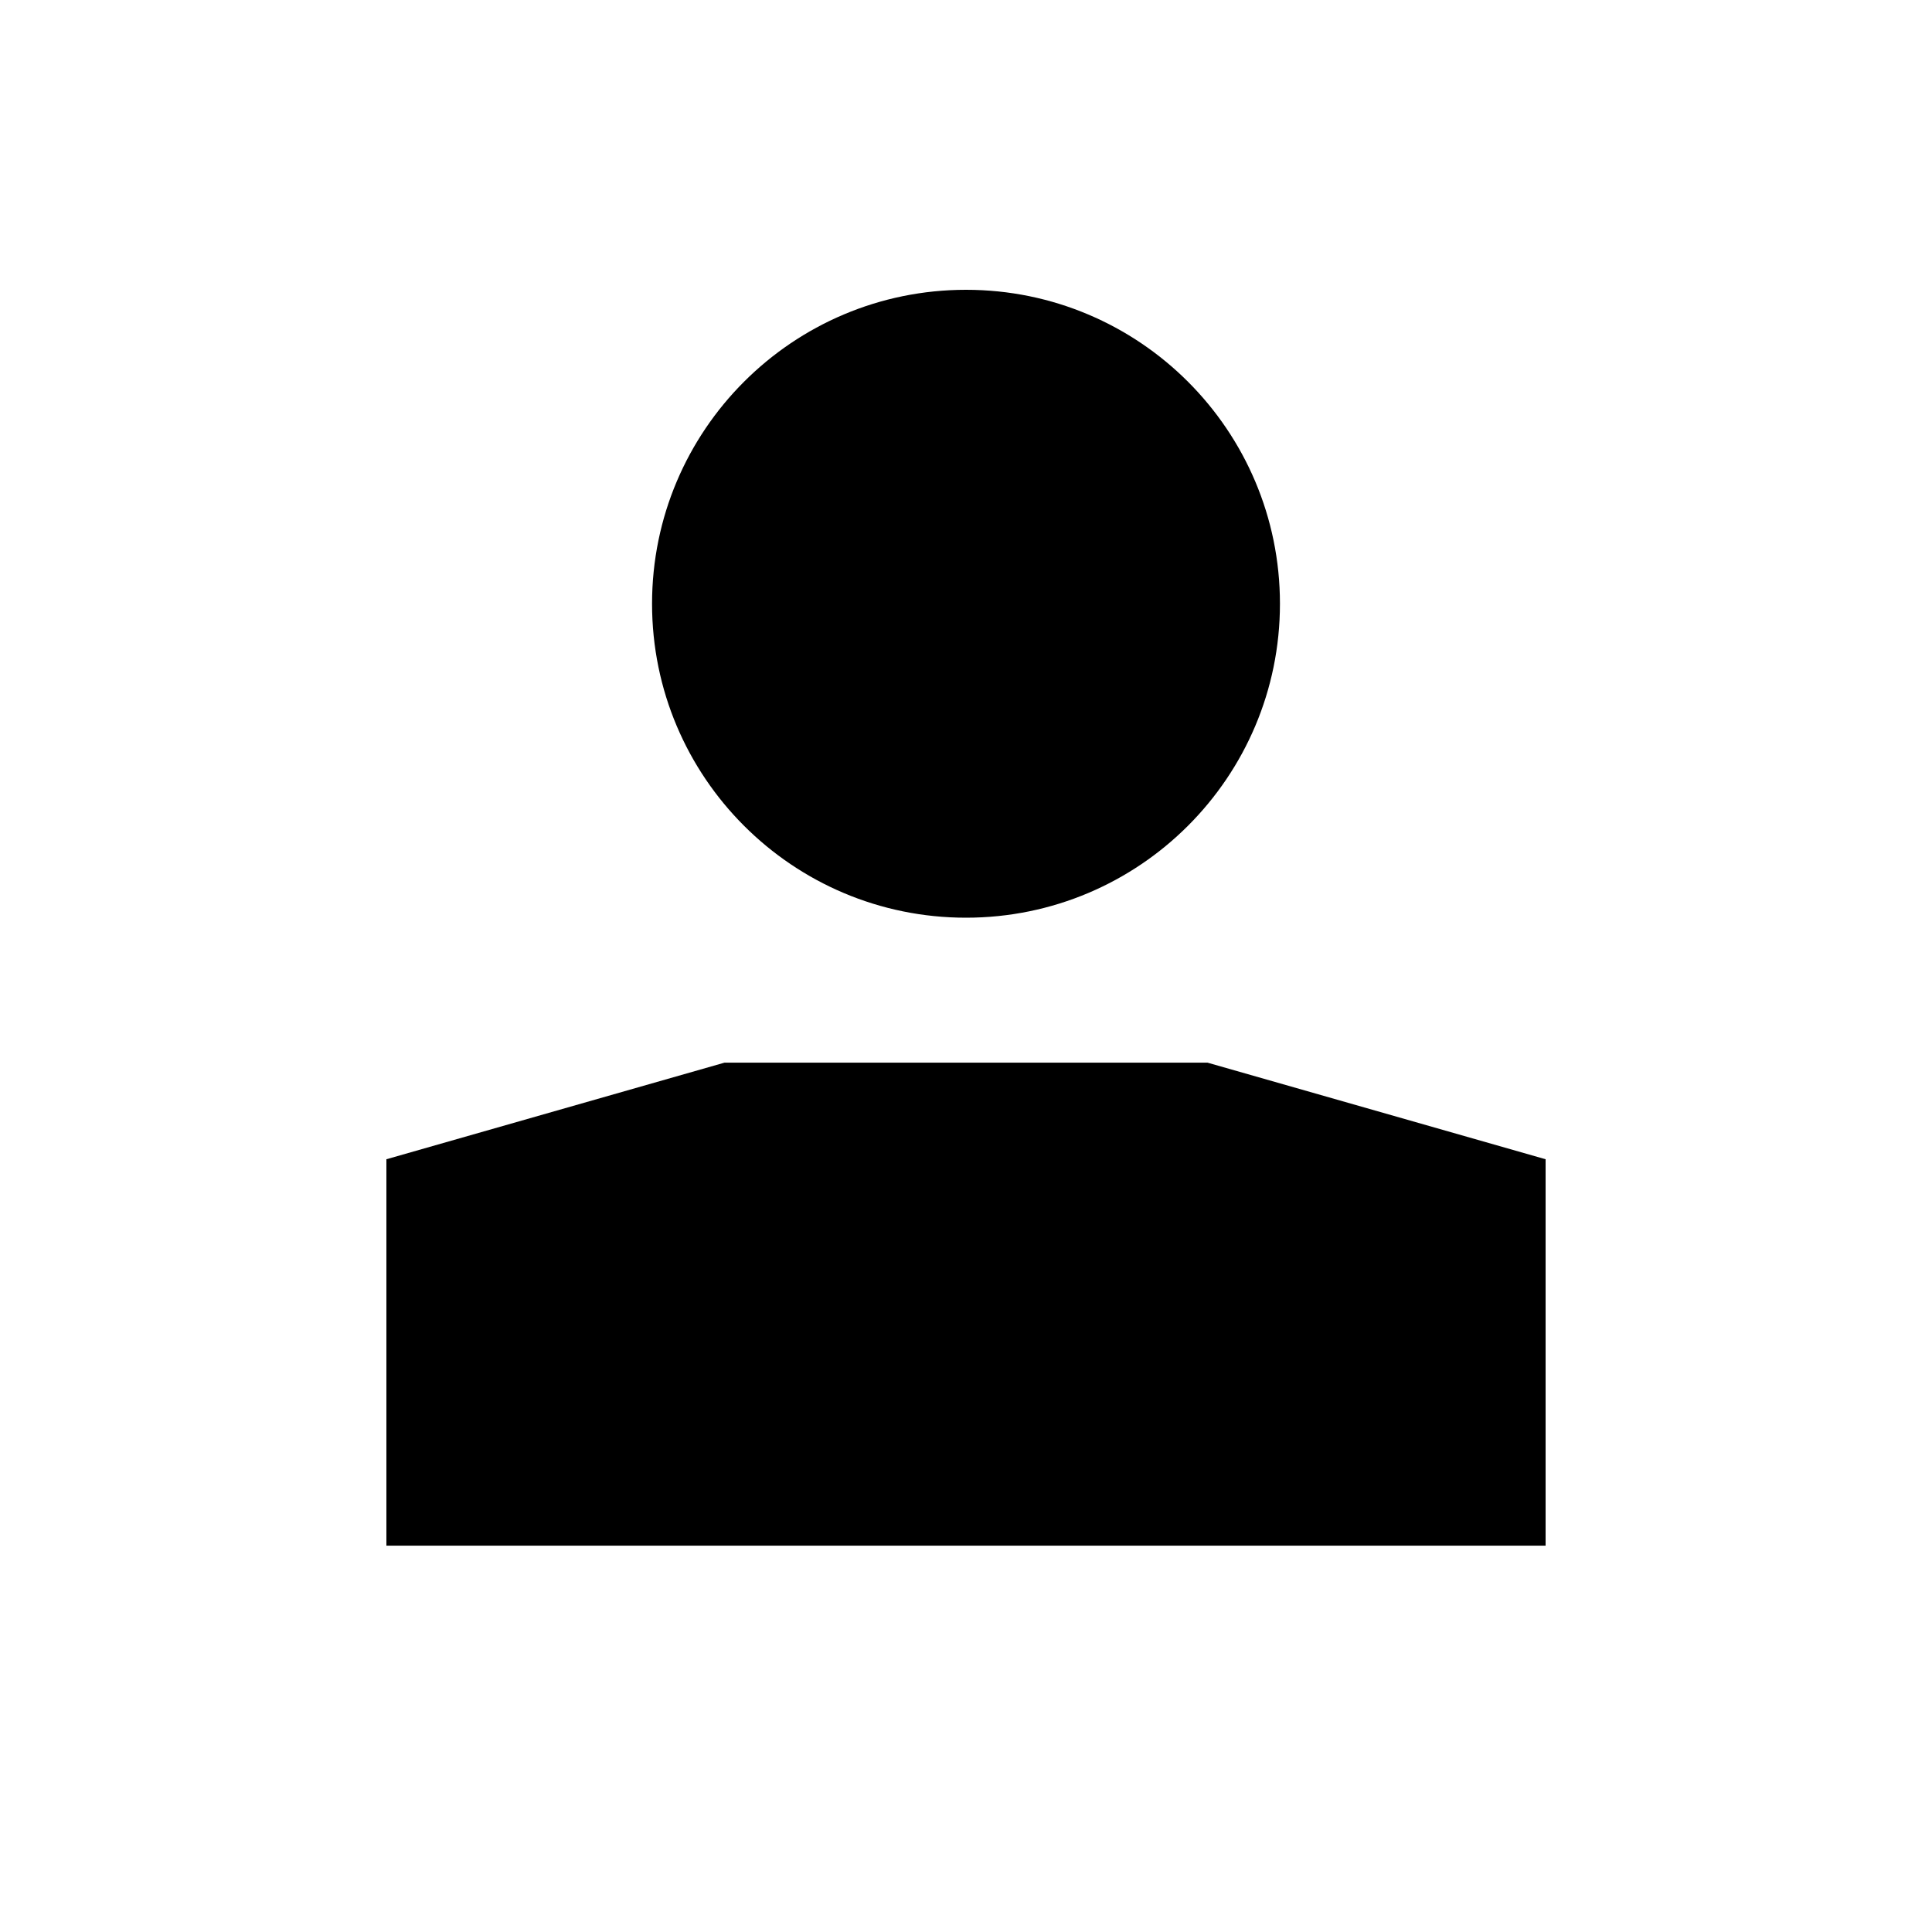
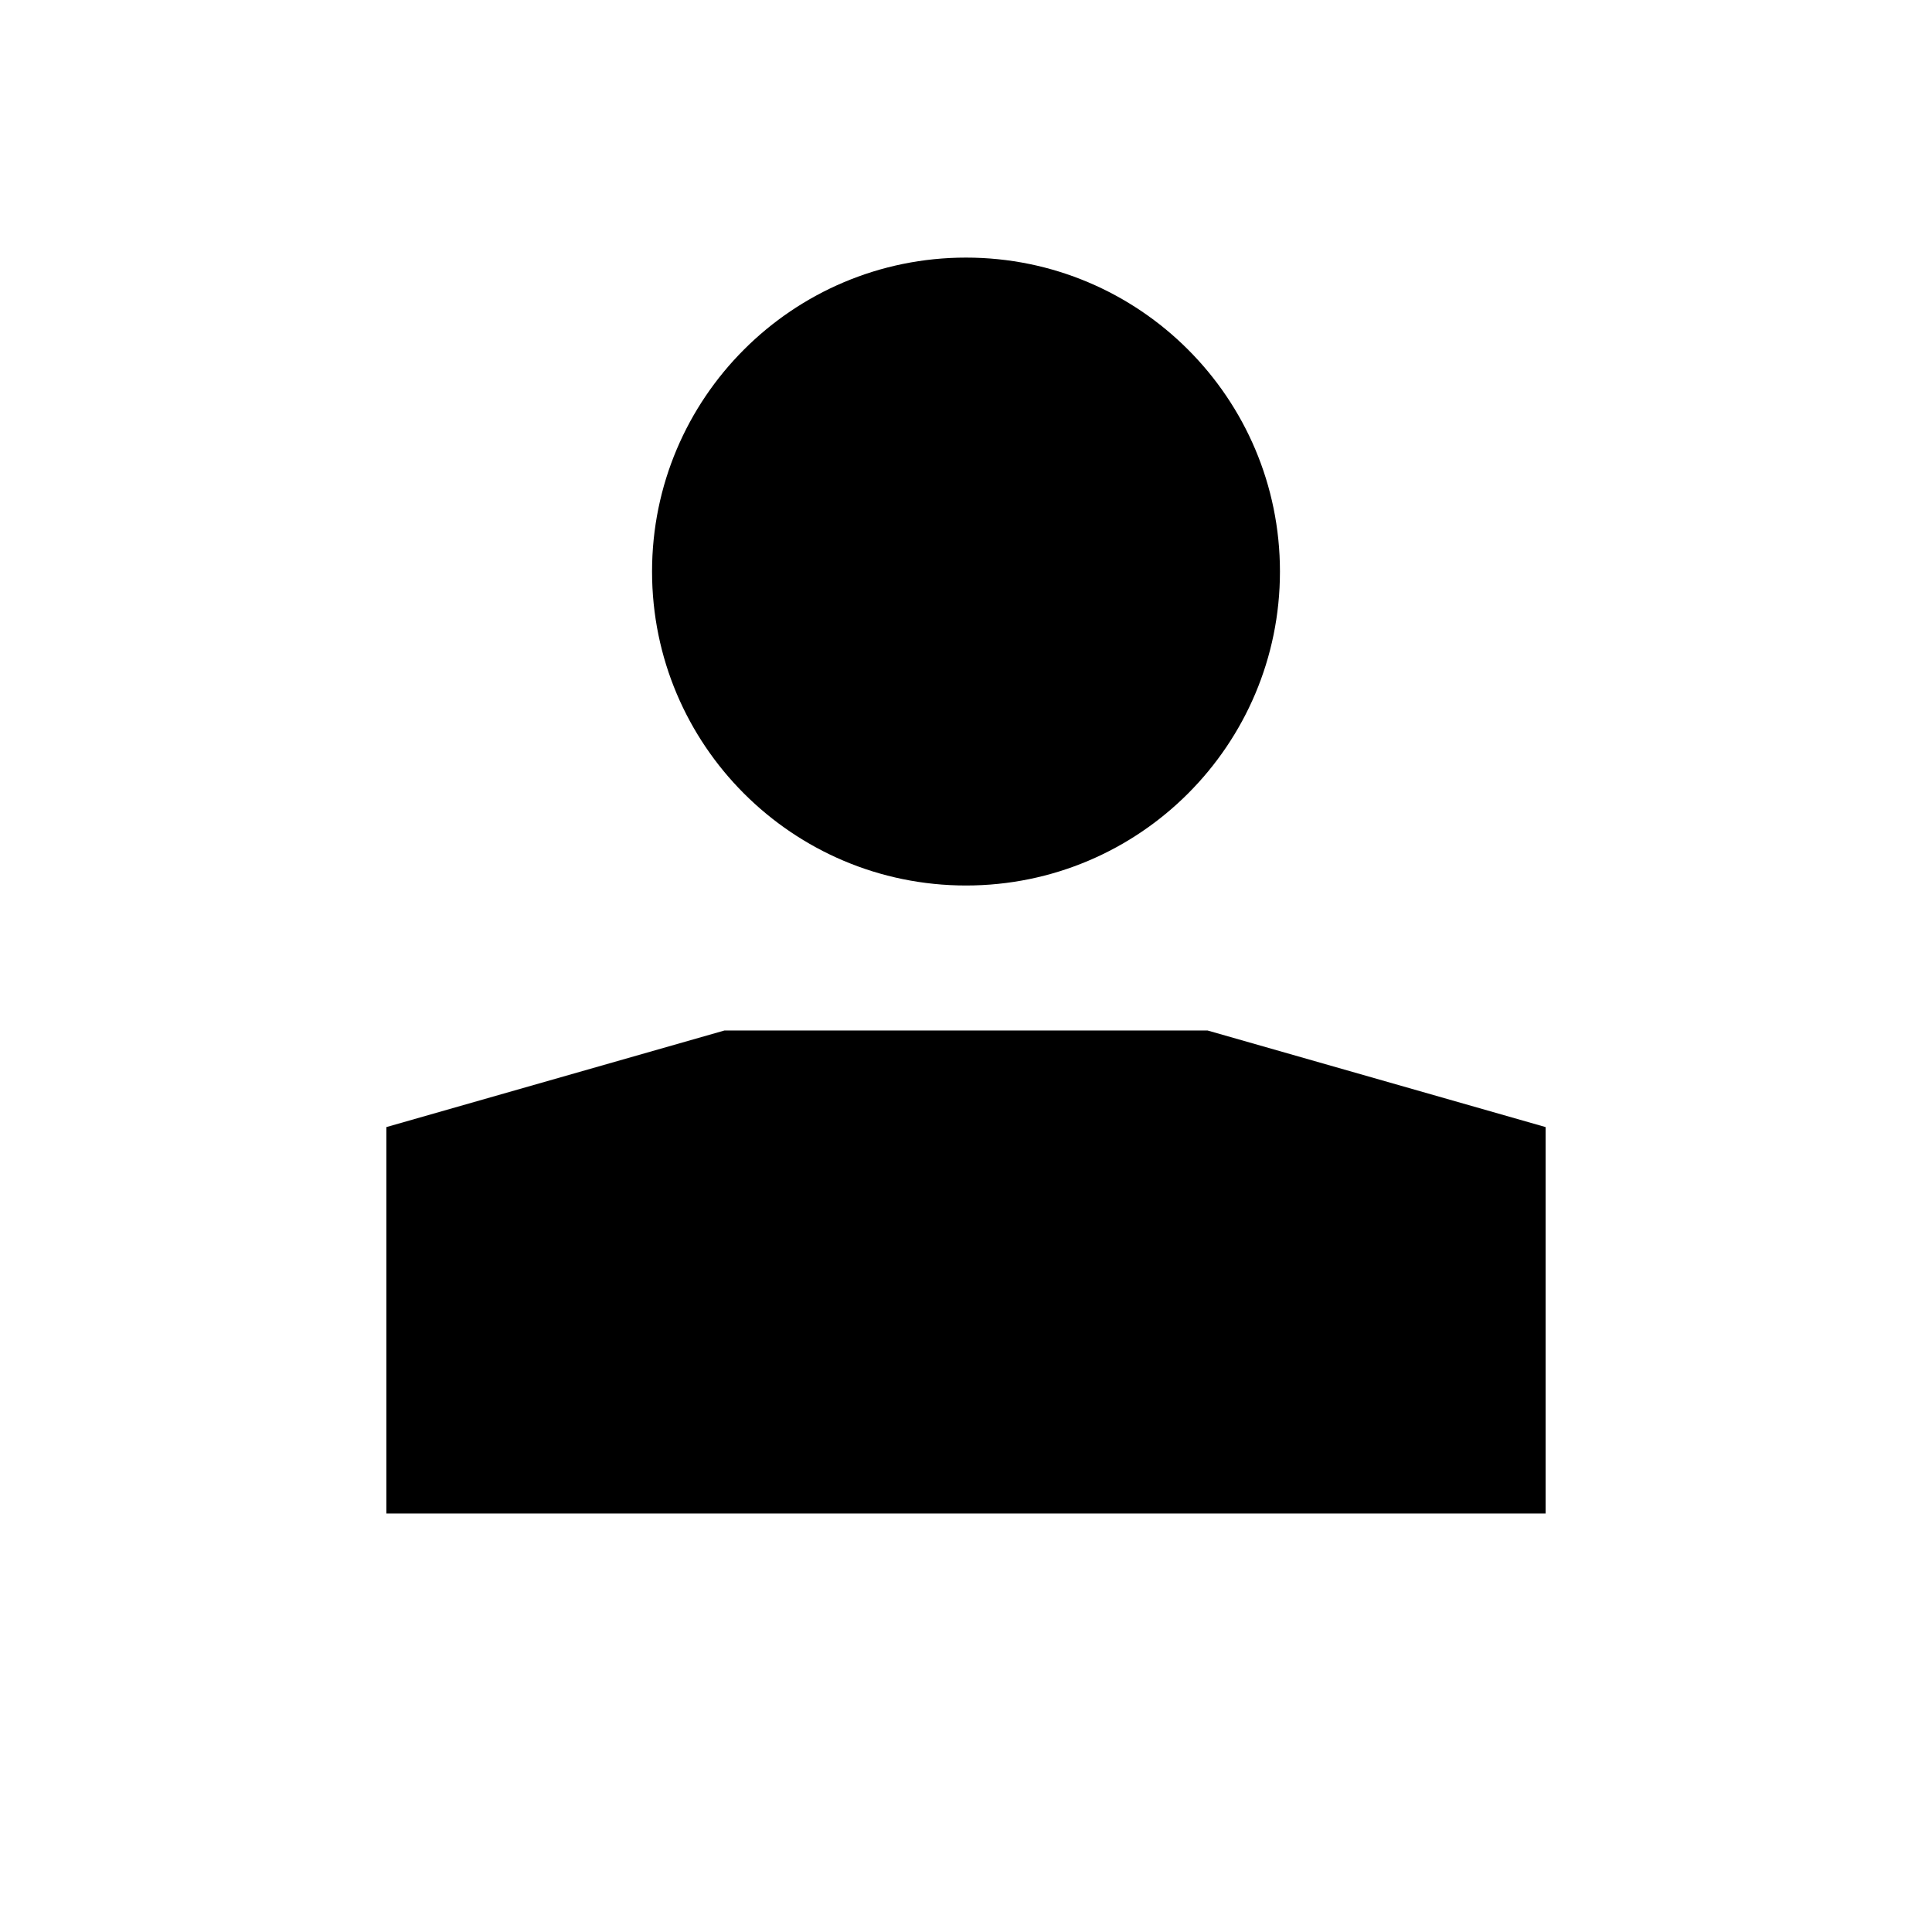
- <svg xmlns="http://www.w3.org/2000/svg" width="40" height="40" viewBox="0 0 40 40" fill="currentColor">
-   <path d="M26.5 12.5C26.5 16.09 23.59 19 20 19C16.41 19 13.5 16.09 13.5 12.5C13.5 8.91 16.41 6 20 6C23.59 6 26.5 8.91 26.5 12.5Z" />
-   <path d="M8 24.001L15 22.001H25L32 24.001V32.001H8V24.001Z" />
+ <svg xmlns="http://www.w3.org/2000/svg" version="1.1" id="user-filled" x="0px" y="0px" viewBox="0 0 24 24" height="24" width="24" style="enable-background:new 0 0 24 24;" xml:space="preserve">
+   <g>
+     <path d="M15.9,7.1c0,2.154-1.746,3.9-3.9,3.9S8.1,9.254,8.1,7.1c0-2.154,1.746-3.9,3.9-3.9S15.9,4.946,15.9,7.1z" />
+     <path d="M4.8,14.001l4.2-1.2h6l4.2,1.2v4.8H4.8V14.001z" />
+   </g>
</svg>
